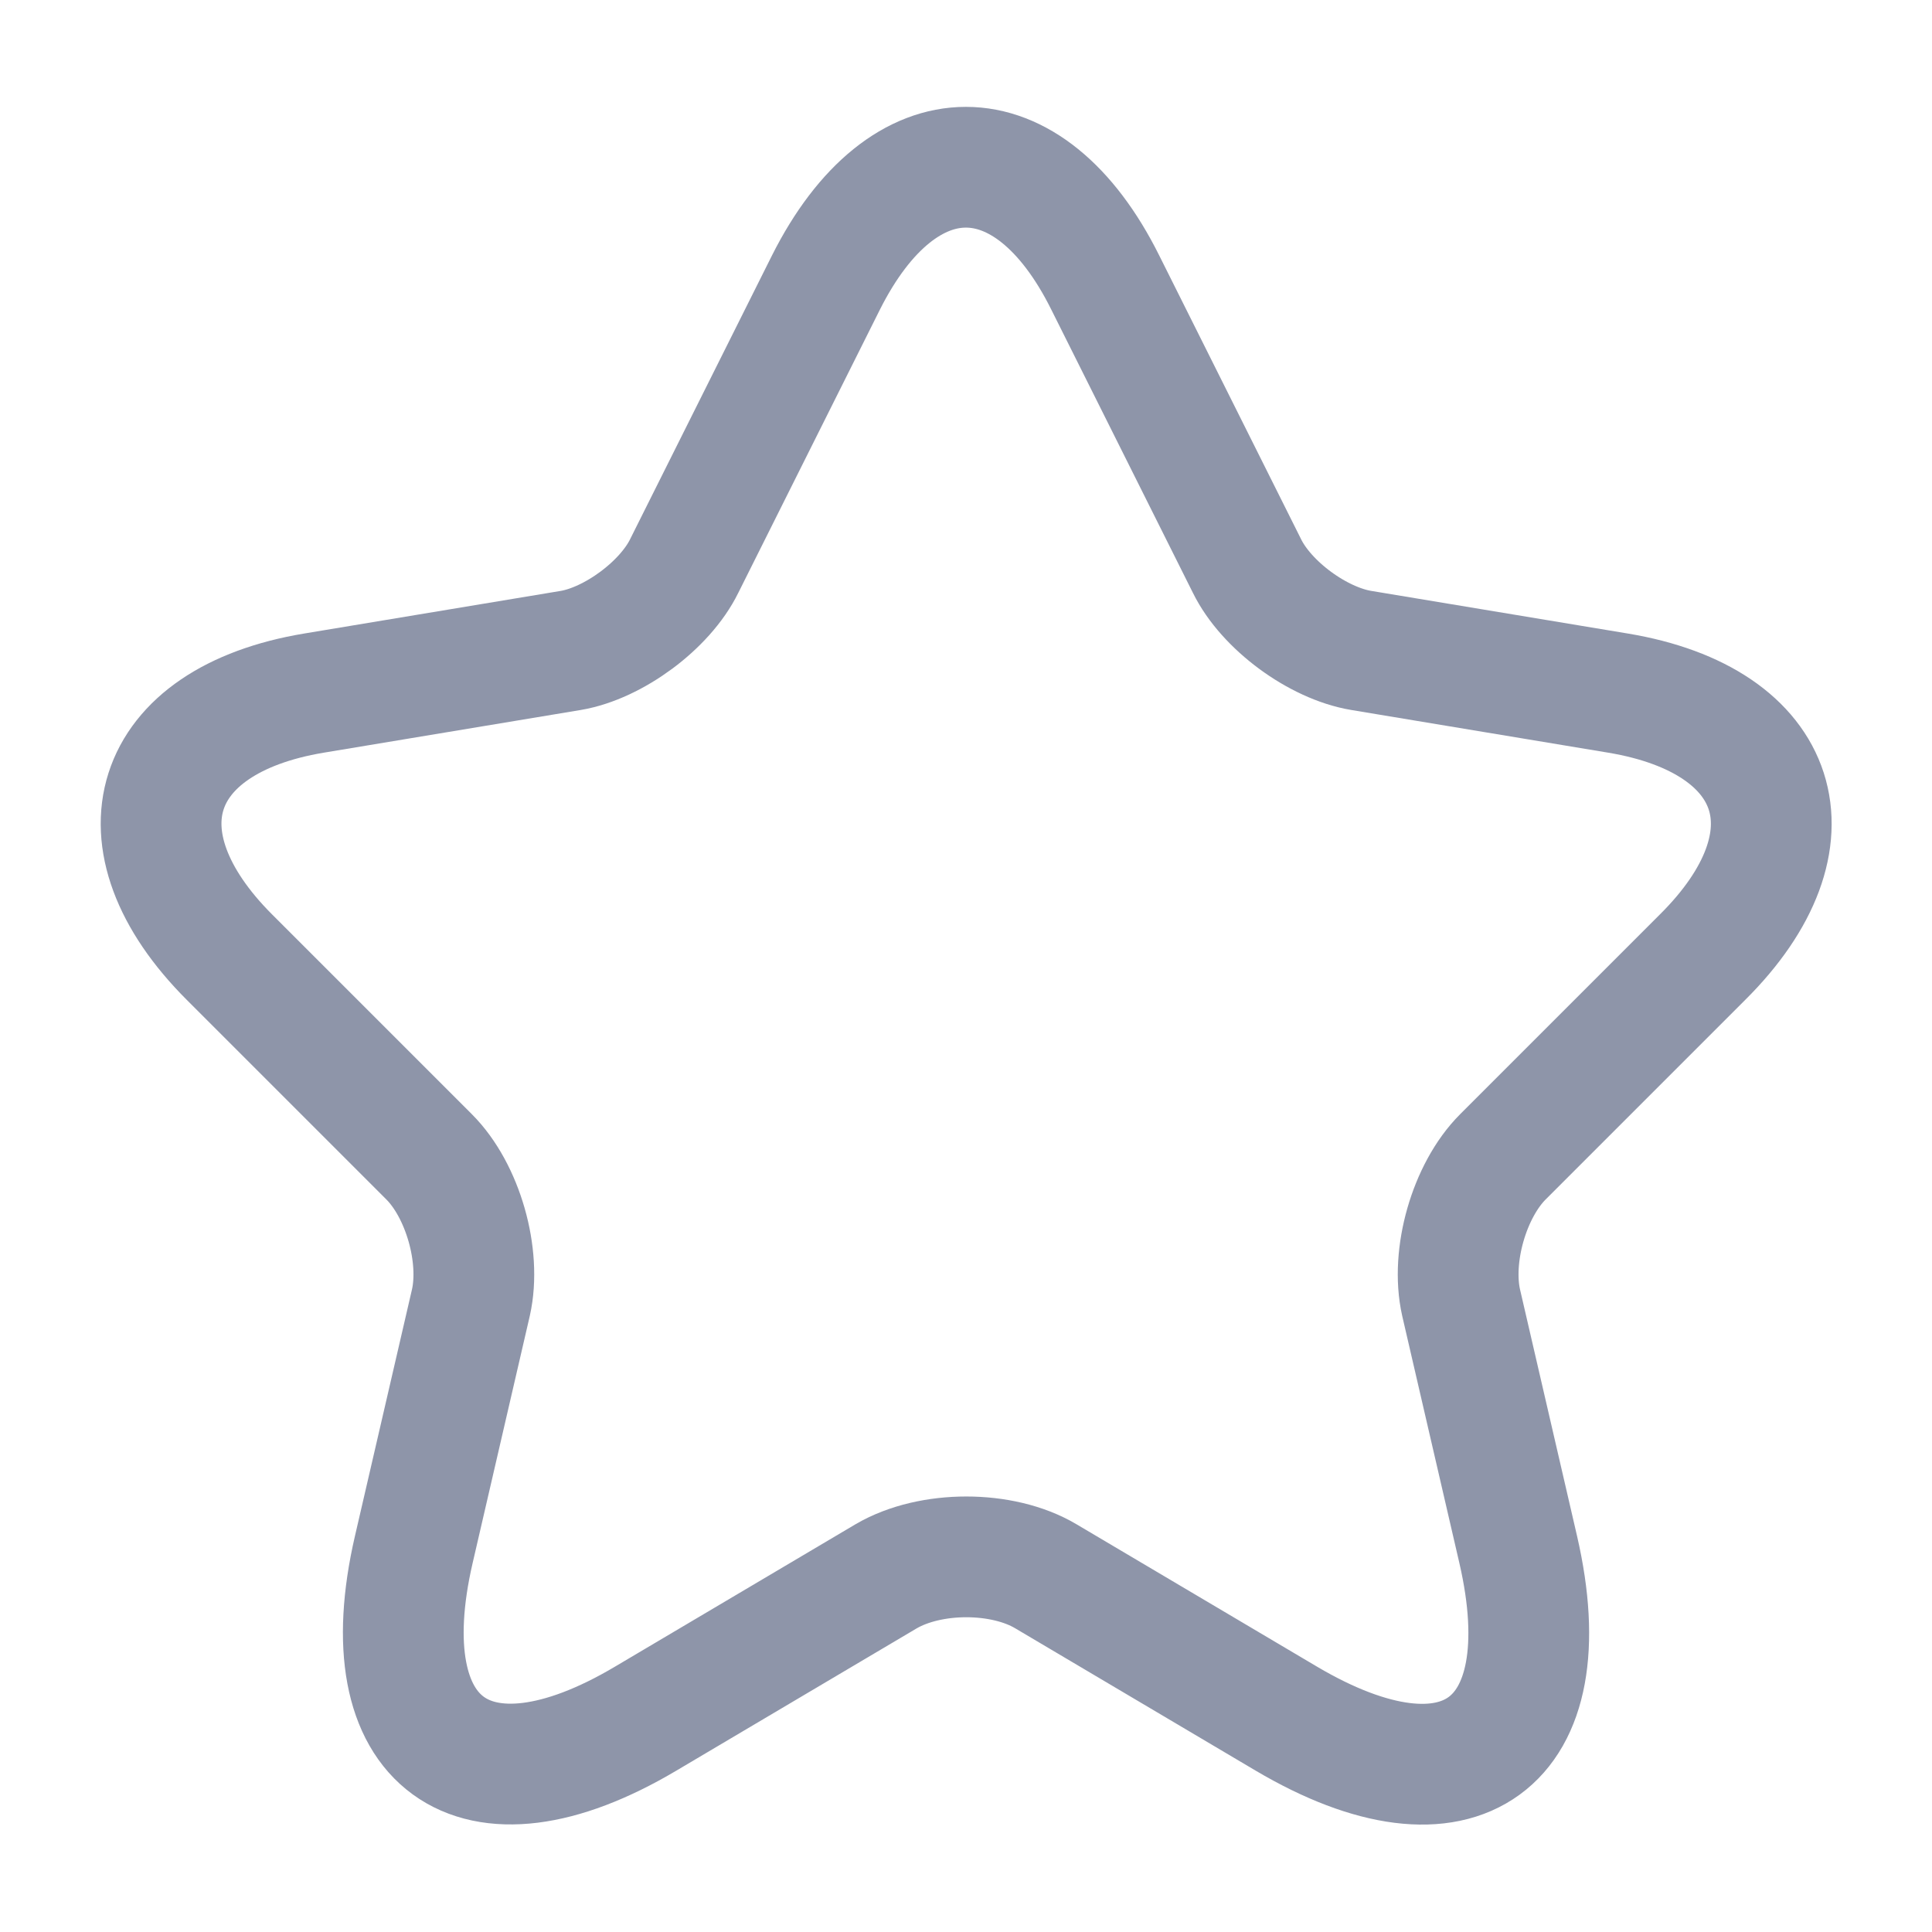
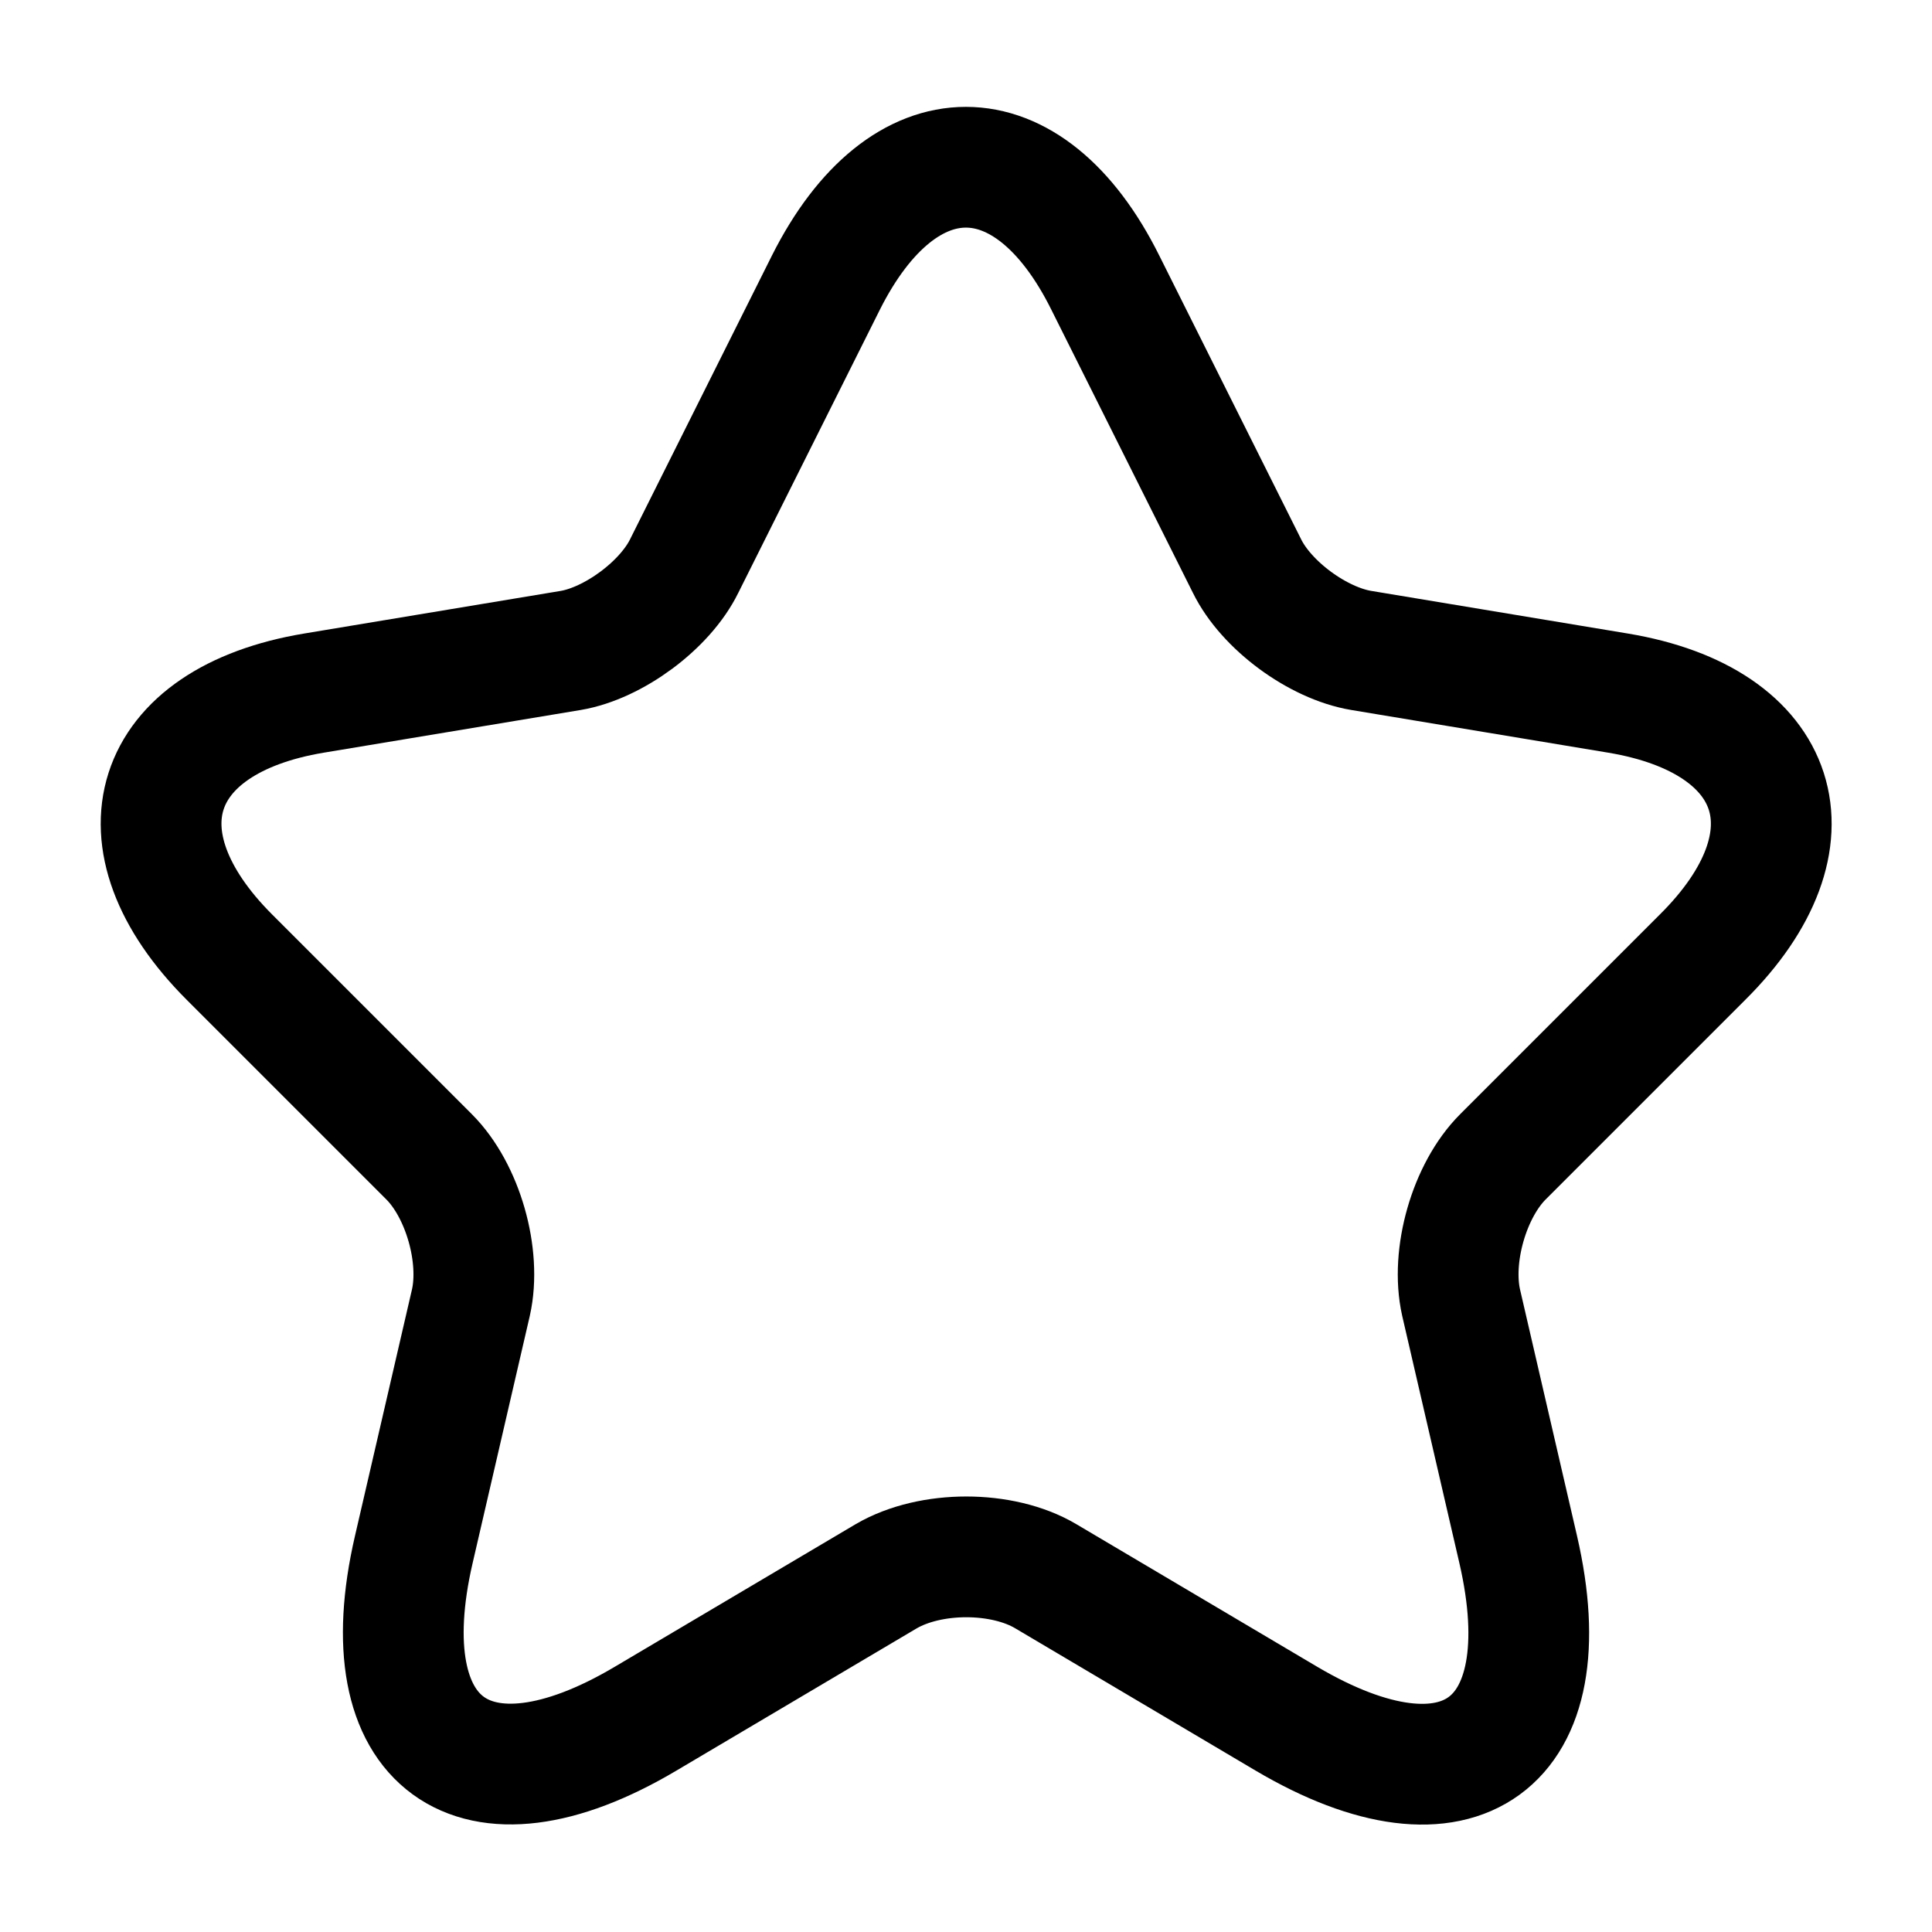
<svg xmlns="http://www.w3.org/2000/svg" width="24" height="24" viewBox="0 0 24 24" fill="none">
-   <path d="M13.73 3.51L15.49 7.03C15.73 7.52 16.37 7.99 16.91 8.08L20.1 8.61C22.14 8.95 22.62 10.43 21.15 11.89L18.67 14.37C18.25 14.79 18.02 15.6 18.15 16.18L18.86 19.25C19.42 21.68 18.13 22.62 15.98 21.35L12.99 19.58C12.45 19.26 11.56 19.26 11.01 19.58L8.02 21.35C5.88 22.62 4.58 21.67 5.14 19.25L5.85 16.18C5.98 15.6 5.75 14.79 5.33 14.37L2.85 11.89C1.39 10.43 1.86 8.95 3.9 8.61L7.09 8.08C7.62 7.99 8.26 7.52 8.5 7.03L10.26 3.51C11.22 1.6 12.78 1.6 13.73 3.51Z" stroke="#8E95A9" stroke-width="1.5" stroke-linecap="round" stroke-linejoin="round" />
+   <path d="M13.73 3.51L15.49 7.03C15.73 7.52 16.37 7.99 16.91 8.08L20.1 8.61C22.14 8.95 22.62 10.43 21.15 11.89L18.67 14.37C18.25 14.79 18.02 15.6 18.15 16.18L18.86 19.25C19.42 21.68 18.13 22.62 15.98 21.35L12.99 19.58C12.45 19.26 11.56 19.26 11.01 19.58L8.02 21.35C5.88 22.62 4.58 21.67 5.14 19.25L5.85 16.18C5.98 15.6 5.75 14.79 5.33 14.37L2.85 11.89C1.39 10.43 1.86 8.95 3.9 8.61L7.09 8.08C7.62 7.99 8.26 7.52 8.5 7.03L10.26 3.51C11.22 1.6 12.78 1.6 13.73 3.51Z" stroke="currentColor" stroke-width="1.5" stroke-linecap="round" stroke-linejoin="round" />
</svg>
